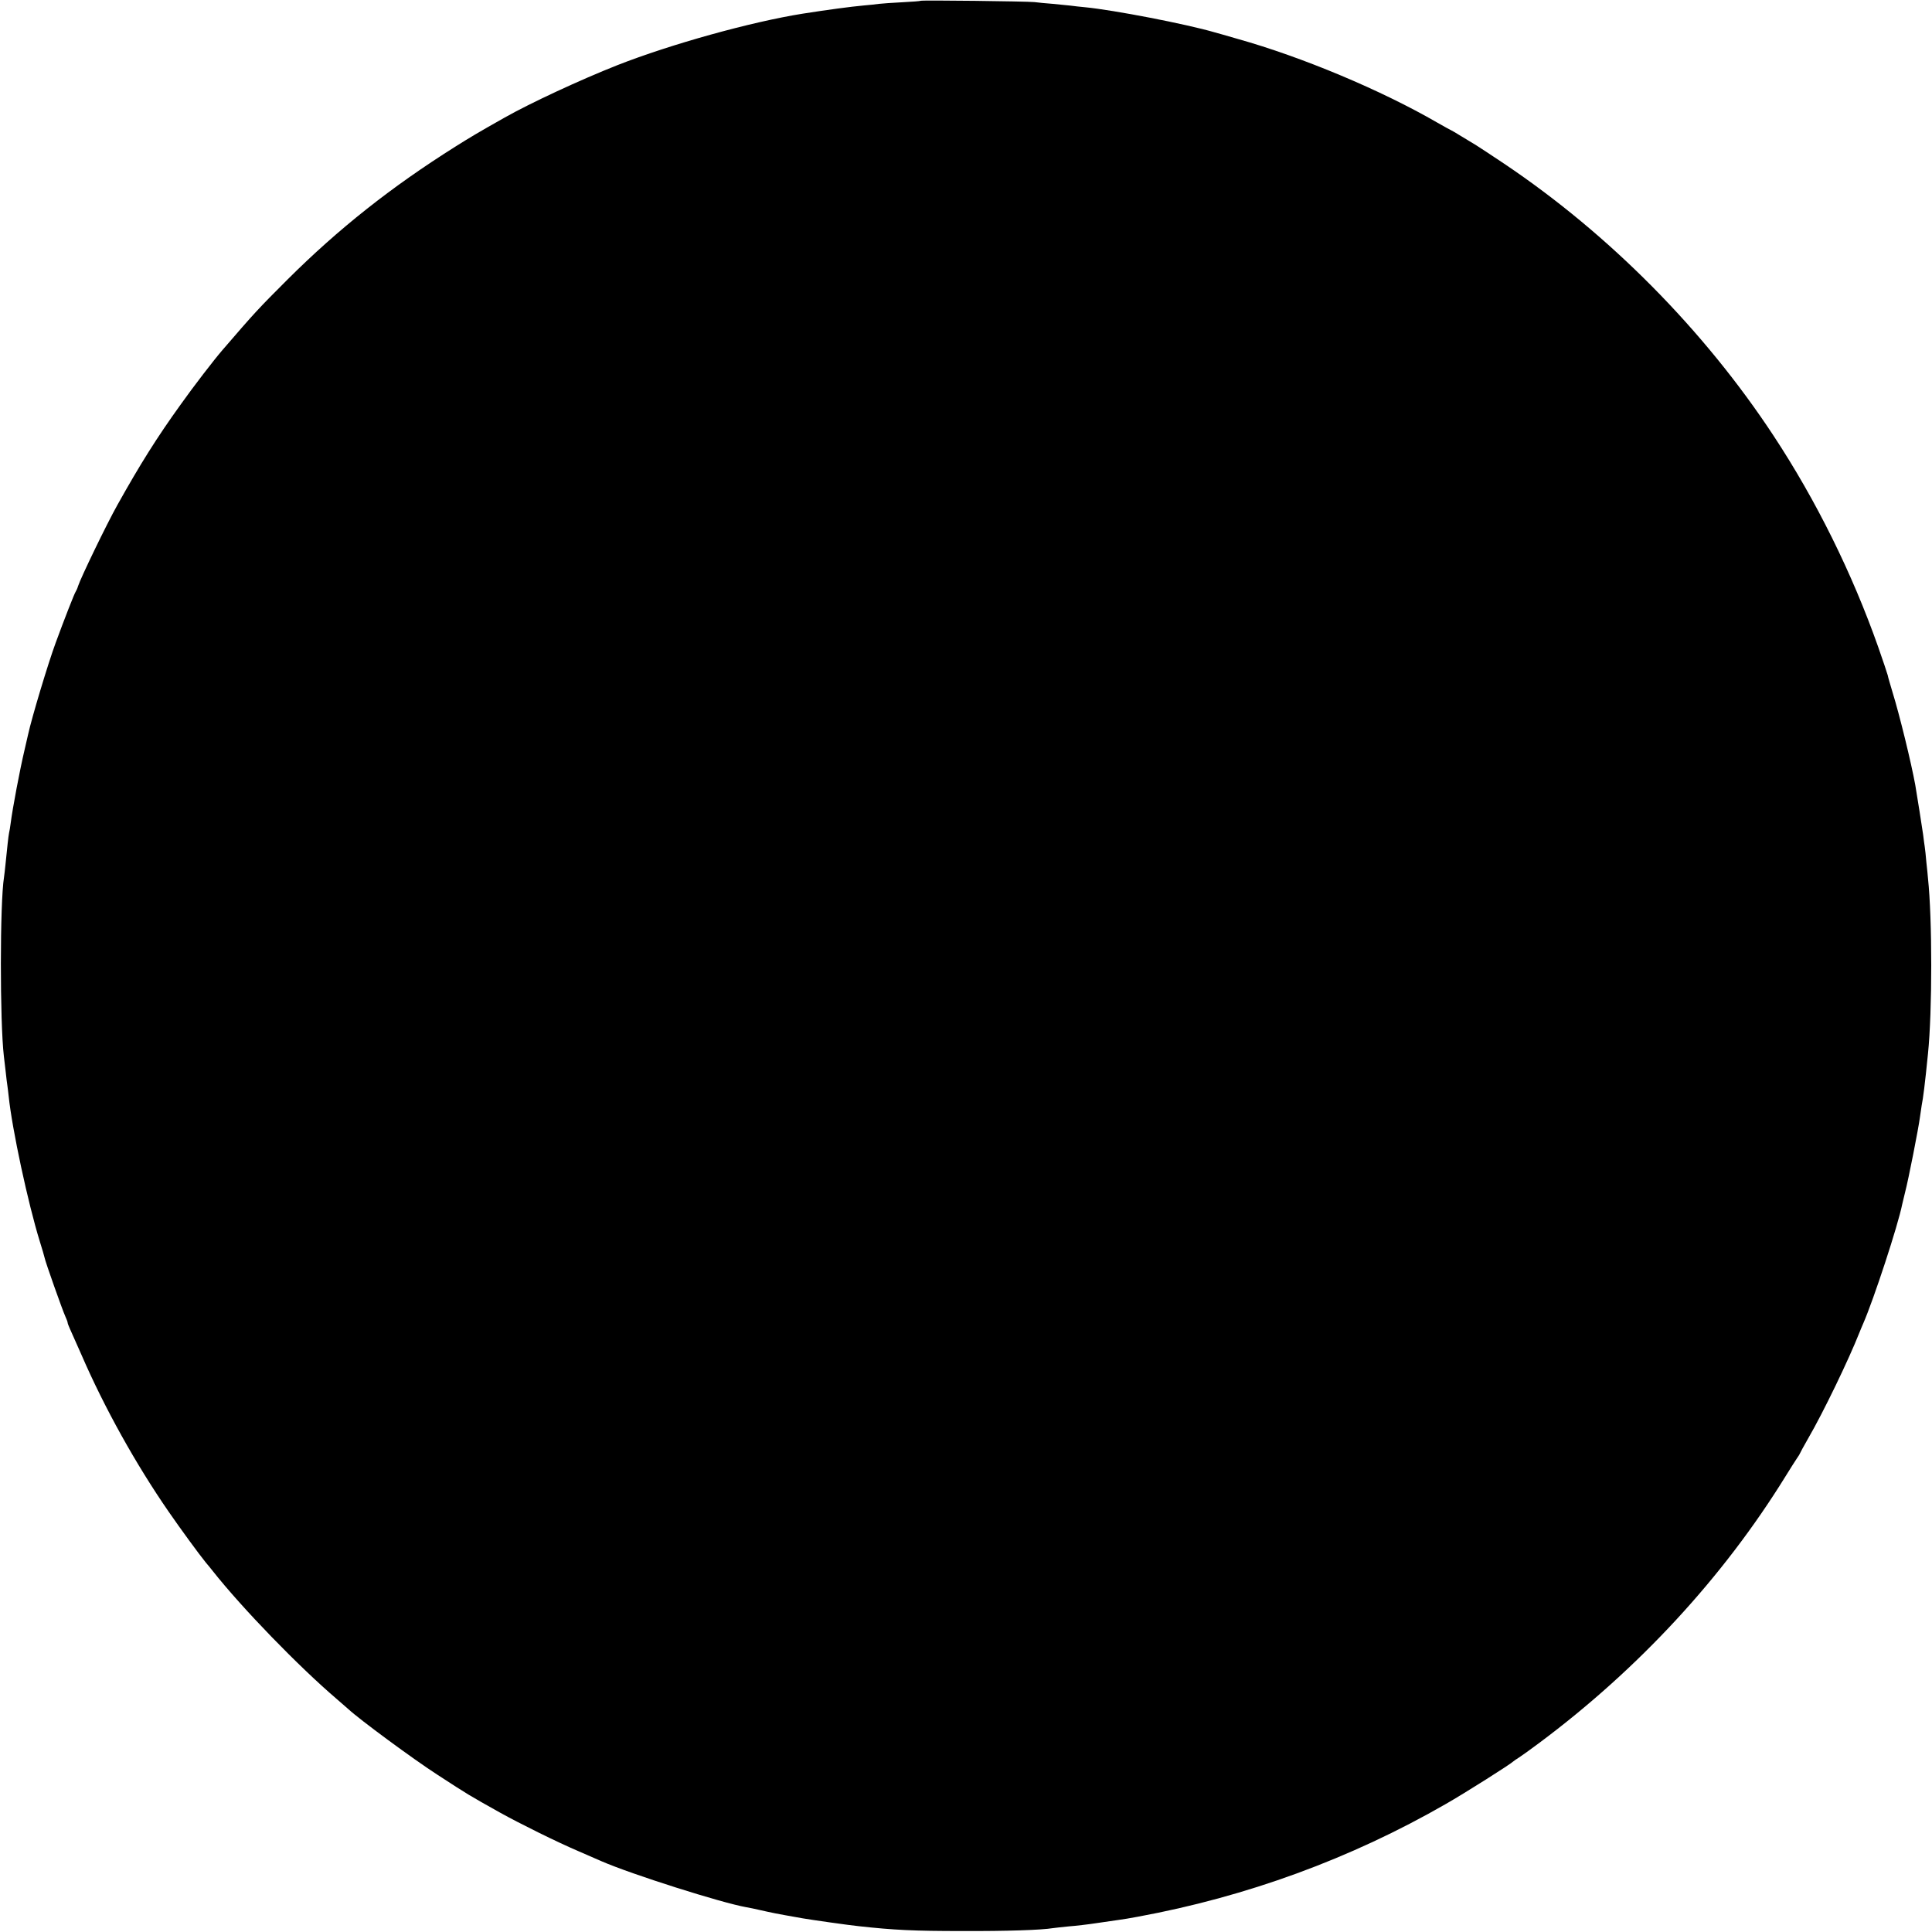
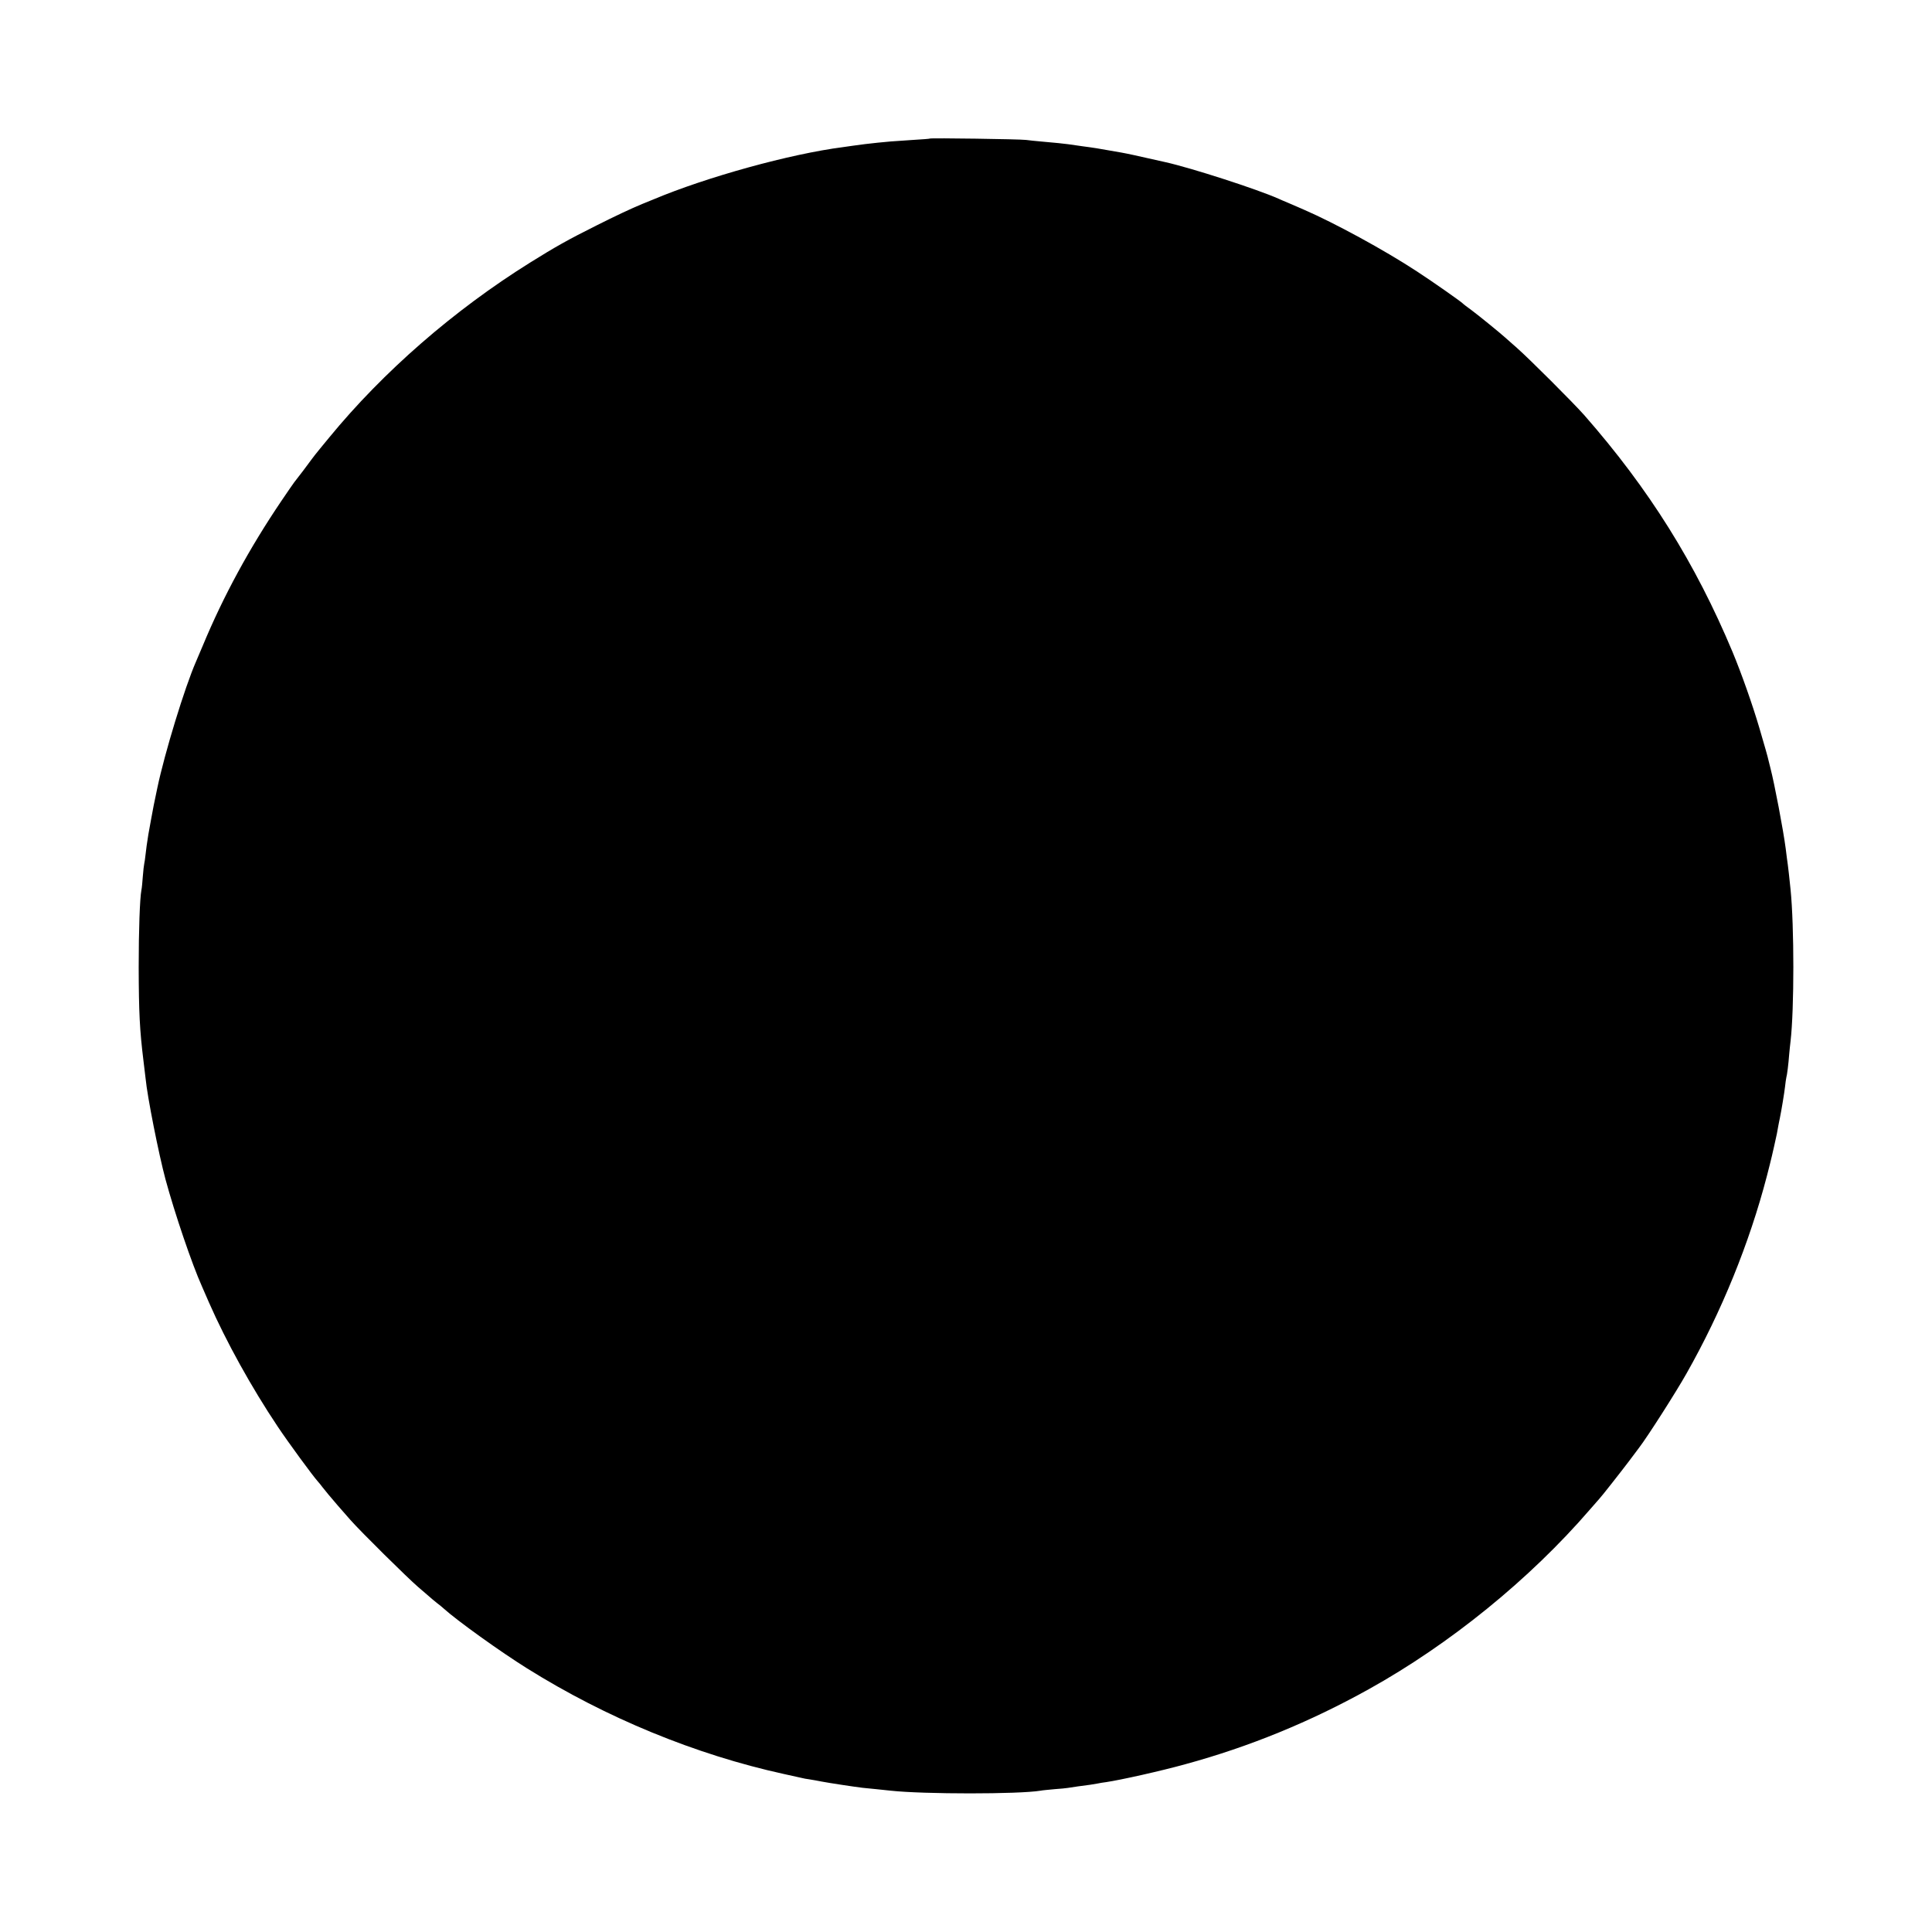
- <svg xmlns="http://www.w3.org/2000/svg" version="1.0" width="1200pt" height="1200pt" viewBox="0 0 1200 1200" preserveAspectRatio="xMidYMid meet">
-   <g transform="translate(0,1200) scale(0.1,-0.1)" fill="#000000" stroke="none">
-     <path d="M5718 11995 c-2 -2 -53 -6 -114 -9 -62 -3 -127 -8 -145 -10 -19 -3 -61 -7 -94 -10 -79 -7 -227 -27 -380 -51 -320 -51 -817 -189 -1151 -320 -230 -91 -538 -234 -699 -325 -165 -93 -210 -120 -304 -179 -399 -251 -728 -511 -1046 -828 -181 -181 -200 -201 -404 -438 -51 -59 -179 -225 -257 -335 -150 -208 -255 -376 -394 -625 -68 -121 -229 -455 -245 -505 -4 -14 -11 -29 -15 -35 -8 -11 -72 -175 -124 -317 -48 -130 -149 -467 -171 -568 -2 -8 -12 -53 -23 -100 -28 -118 -74 -360 -86 -455 -3 -22 -7 -49 -10 -60 -4 -20 -11 -85 -22 -195 -3 -30 -7 -65 -9 -78 -26 -160 -26 -899 -1 -1112 2 -14 7 -56 11 -94 4 -38 9 -79 11 -90 2 -12 5 -41 8 -66 21 -203 120 -664 193 -900 15 -47 28 -93 30 -102 4 -24 111 -326 129 -365 8 -17 14 -34 14 -38 0 -4 6 -21 14 -38 8 -18 40 -90 72 -162 143 -330 338 -680 542 -975 71 -103 190 -266 231 -316 15 -17 33 -40 41 -50 183 -232 537 -597 774 -799 32 -28 63 -55 70 -61 69 -64 401 -309 551 -406 200 -130 192 -125 390 -236 122 -68 356 -184 490 -241 66 -29 129 -56 140 -61 188 -82 747 -259 900 -286 17 -3 58 -11 91 -19 72 -16 77 -18 259 -50 51 -9 297 -44 350 -49 218 -24 341 -30 645 -30 272 -1 487 6 560 18 14 2 59 7 100 11 41 3 118 12 170 20 52 8 114 17 138 20 24 3 78 12 120 20 674 124 1321 360 1912 700 116 66 405 249 420 265 3 3 19 14 35 24 17 11 73 51 125 90 617 460 1142 1028 1530 1656 29 47 61 97 71 112 11 15 19 29 19 31 0 2 23 44 51 93 93 160 252 489 319 659 4 11 15 36 23 55 65 149 216 609 242 740 2 8 10 42 18 75 21 80 83 396 92 465 4 30 9 64 11 75 9 44 20 130 39 320 27 264 27 837 0 1090 -1 17 -6 62 -10 100 -3 39 -8 81 -10 95 -2 14 -7 48 -10 75 -6 42 -37 241 -49 310 -25 137 -97 433 -141 575 -14 47 -28 94 -30 106 -3 11 -29 90 -59 175 -162 459 -386 912 -651 1314 -432 656 -1020 1250 -1672 1688 -76 51 -154 102 -173 114 -19 11 -61 37 -94 57 -32 20 -60 36 -61 36 -2 0 -41 22 -87 48 -349 202 -840 408 -1243 521 -60 18 -123 35 -140 40 -178 52 -629 139 -805 156 -30 3 -71 7 -90 10 -19 2 -69 7 -110 11 -41 3 -93 8 -115 11 -47 5 -702 13 -707 8z" />
+ <svg xmlns="http://www.w3.org/2000/svg" version="1.0" width="1400pt" height="1400pt" viewBox="0 0 1400 1400" preserveAspectRatio="xMidYMid meet">
+   <g transform="translate(0,1400) scale(0.1,-0.1)" fill="#000000" stroke="none">
+     <path d="M6739 12996 c-2 -2 -58 -6 -124 -10 -66 -4 -138 -9 -160 -11 -22 -2 -65 -6 -95 -9 -60 -6 -125 -14 -180 -22 -19 -3 -51 -7 -70 -10 -383 -49 -990 -217 -1375 -379 -16 -7 -53 -22 -81 -33 -78 -32 -197 -88 -334 -157 -204 -102 -298 -155 -479 -268 -551 -344 -1064 -790 -1456 -1268 -11 -13 -40 -49 -65 -79 -25 -30 -52 -65 -60 -76 -15 -22 -113 -151 -128 -169 -5 -6 -47 -67 -93 -135 -232 -343 -420 -689 -568 -1045 -23 -55 -46 -109 -51 -120 -81 -185 -227 -662 -280 -915 -12 -58 -24 -114 -26 -125 -6 -31 -33 -176 -39 -212 -12 -77 -14 -91 -20 -143 -3 -30 -8 -62 -10 -70 -2 -8 -7 -49 -10 -90 -3 -41 -7 -86 -10 -98 -12 -62 -20 -295 -20 -562 1 -328 7 -453 35 -680 6 -47 12 -103 15 -125 13 -135 95 -547 144 -730 67 -247 192 -616 265 -778 8 -18 31 -70 51 -117 124 -282 307 -613 497 -897 78 -117 258 -362 291 -398 7 -7 22 -26 34 -42 12 -15 31 -39 43 -53 12 -14 42 -50 68 -80 26 -30 67 -77 92 -105 77 -87 412 -418 490 -485 41 -35 80 -69 86 -74 6 -6 28 -24 49 -41 21 -16 43 -34 49 -40 97 -88 415 -316 606 -435 572 -358 1221 -625 1860 -765 63 -14 122 -27 131 -29 9 -3 34 -7 55 -10 22 -4 62 -10 89 -16 51 -10 250 -40 295 -45 14 -1 59 -6 100 -10 41 -4 89 -9 105 -11 240 -26 928 -26 1085 0 14 3 60 7 102 11 42 3 85 7 95 9 10 2 43 7 73 11 74 9 118 16 144 21 11 3 39 7 61 10 103 15 399 81 575 130 462 126 902 306 1328 543 587 326 1167 797 1602 1301 36 41 67 77 70 80 10 9 154 192 213 270 31 41 65 86 75 100 62 81 267 402 343 537 255 450 456 945 583 1433 30 116 42 166 72 305 2 11 7 36 10 55 4 19 8 44 11 55 12 58 33 186 38 230 3 27 7 57 9 65 6 20 16 100 21 169 3 31 7 74 10 96 27 231 27 834 0 1100 -10 96 -16 152 -20 180 -3 17 -9 68 -15 115 -17 133 -82 474 -111 585 -6 22 -12 47 -14 56 -3 17 -30 112 -66 234 -50 170 -130 396 -194 550 -270 645 -605 1181 -1076 1718 -84 94 -394 404 -488 487 -41 36 -79 70 -85 75 -34 31 -190 158 -241 196 -33 24 -62 46 -65 50 -12 13 -227 164 -332 232 -238 156 -597 351 -818 447 -41 18 -95 41 -120 52 -25 10 -54 23 -65 28 -158 70 -632 223 -820 265 -244 55 -263 59 -322 70 -186 33 -189 33 -278 45 -44 6 -91 13 -105 15 -27 4 -97 11 -200 20 -36 3 -83 8 -105 11 -46 6 -691 15 -696 10z" />
  </g>
</svg>
